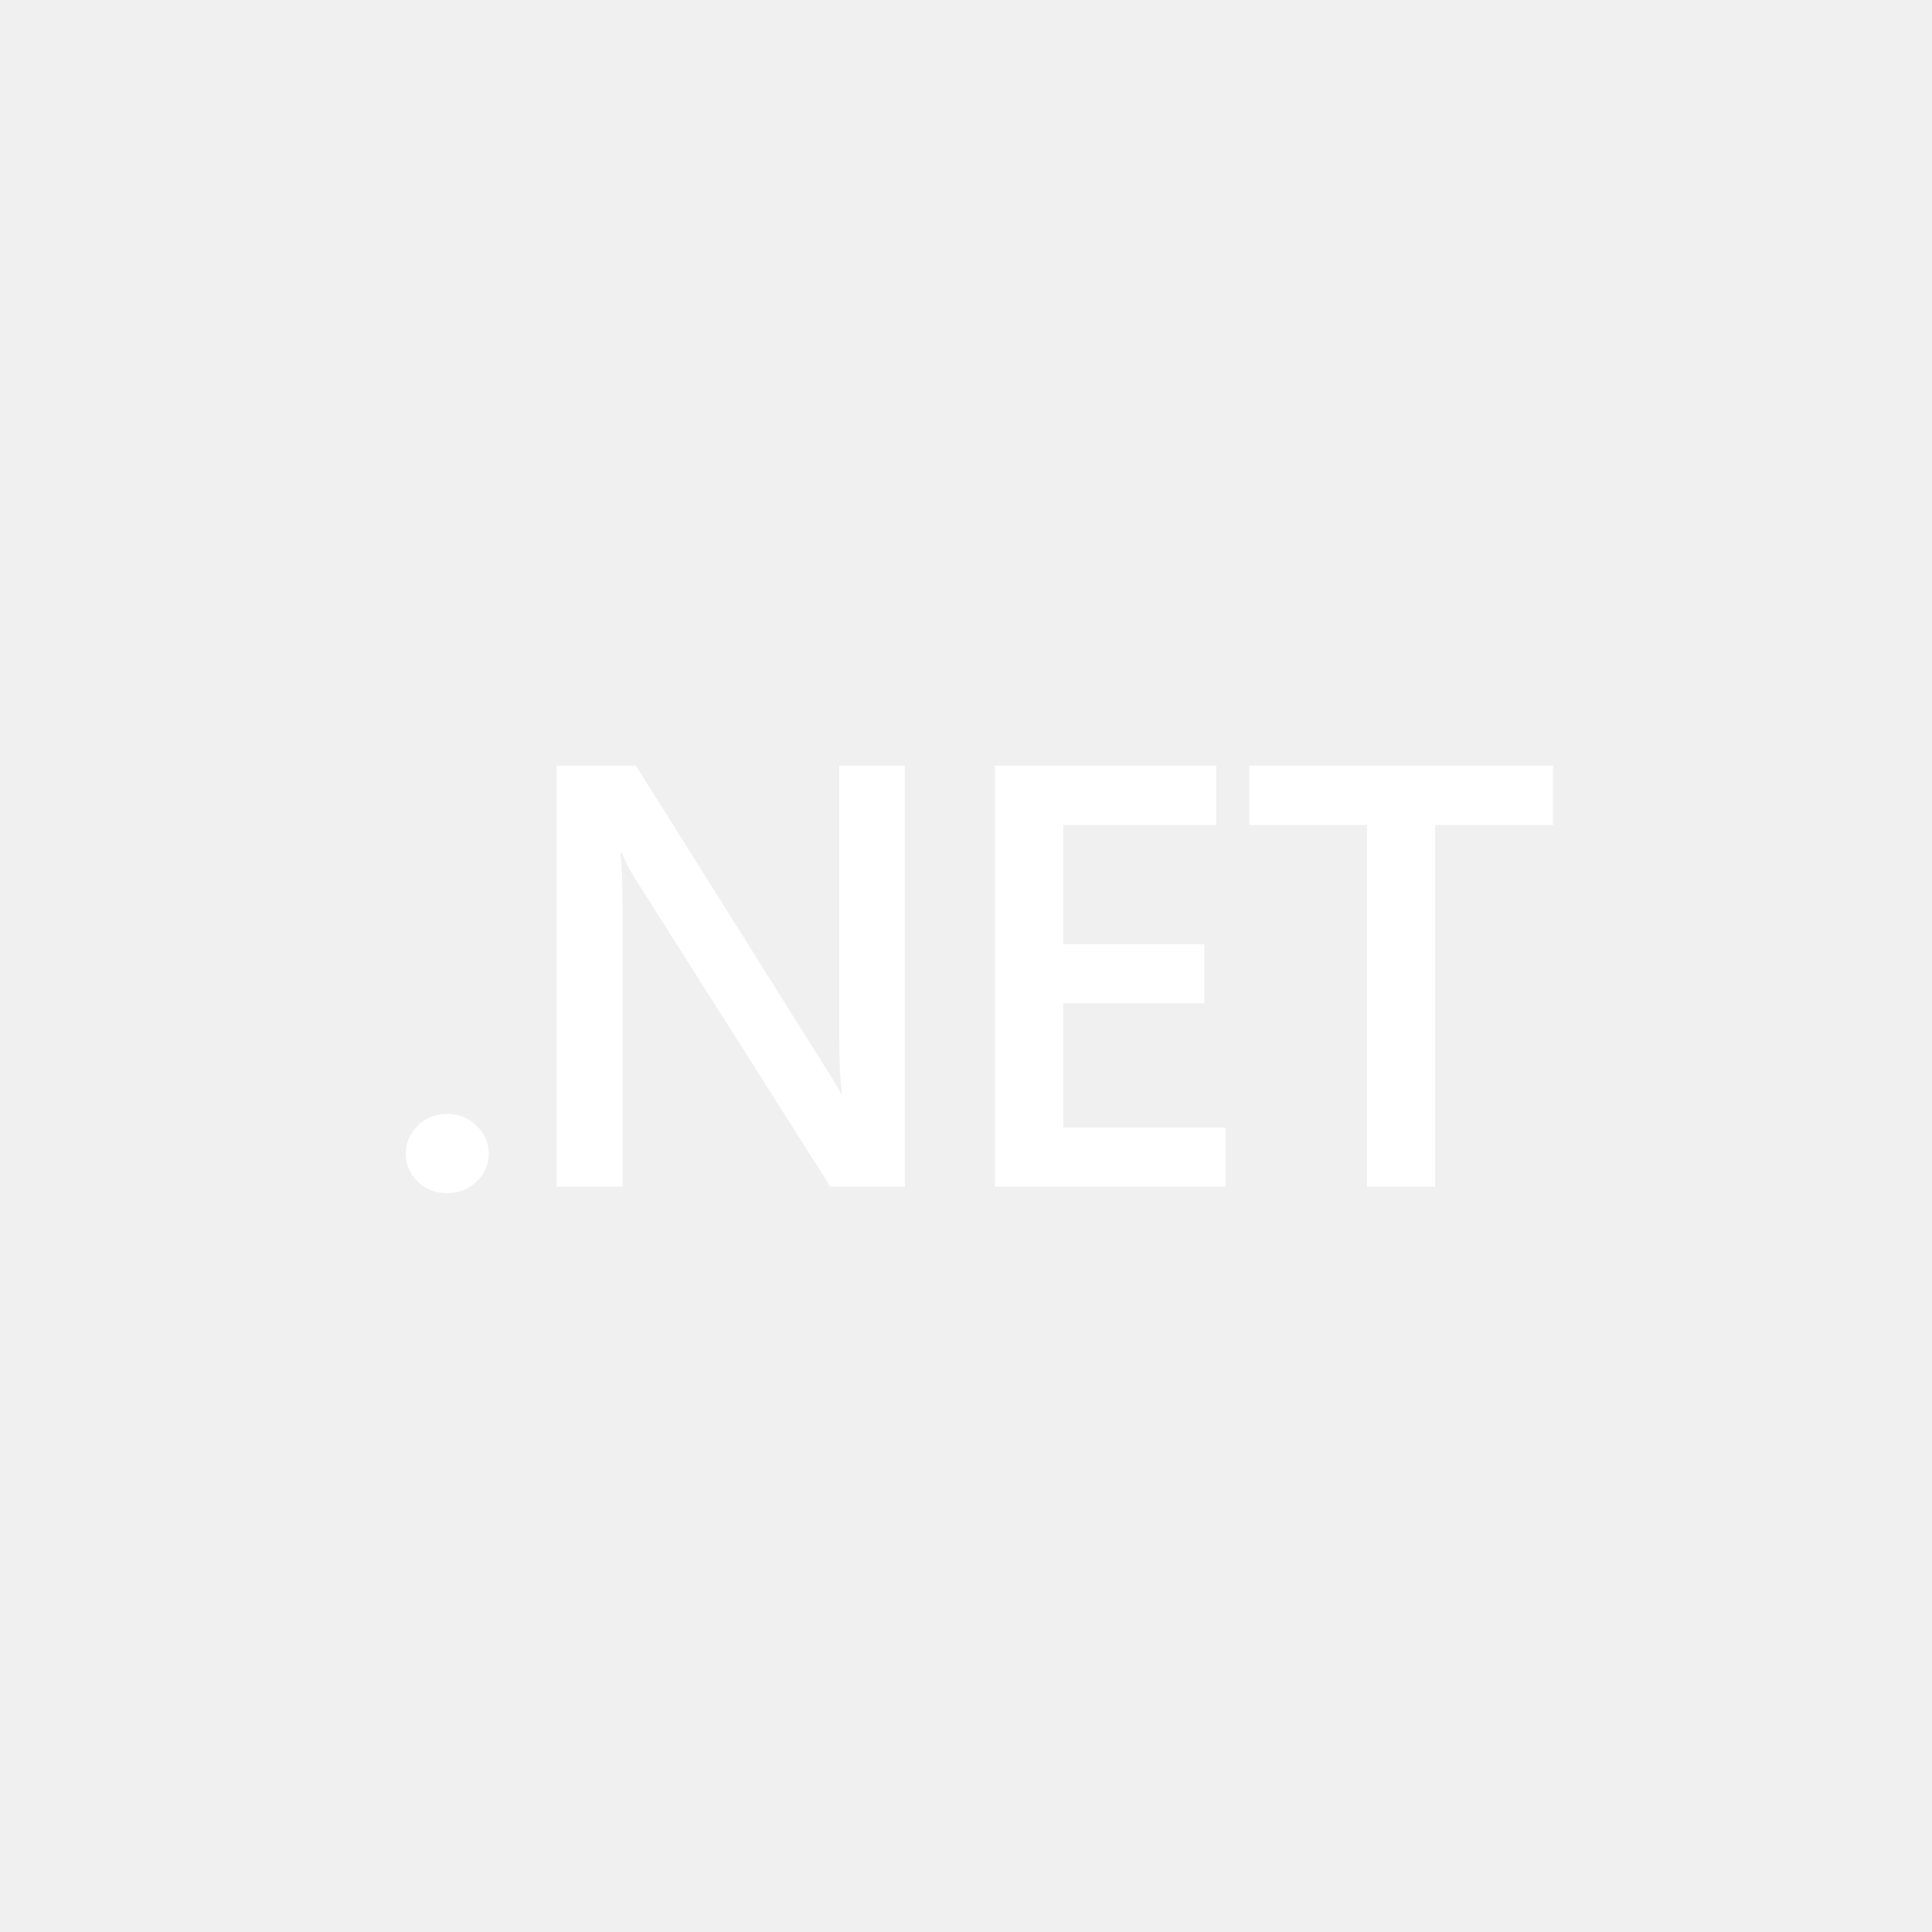
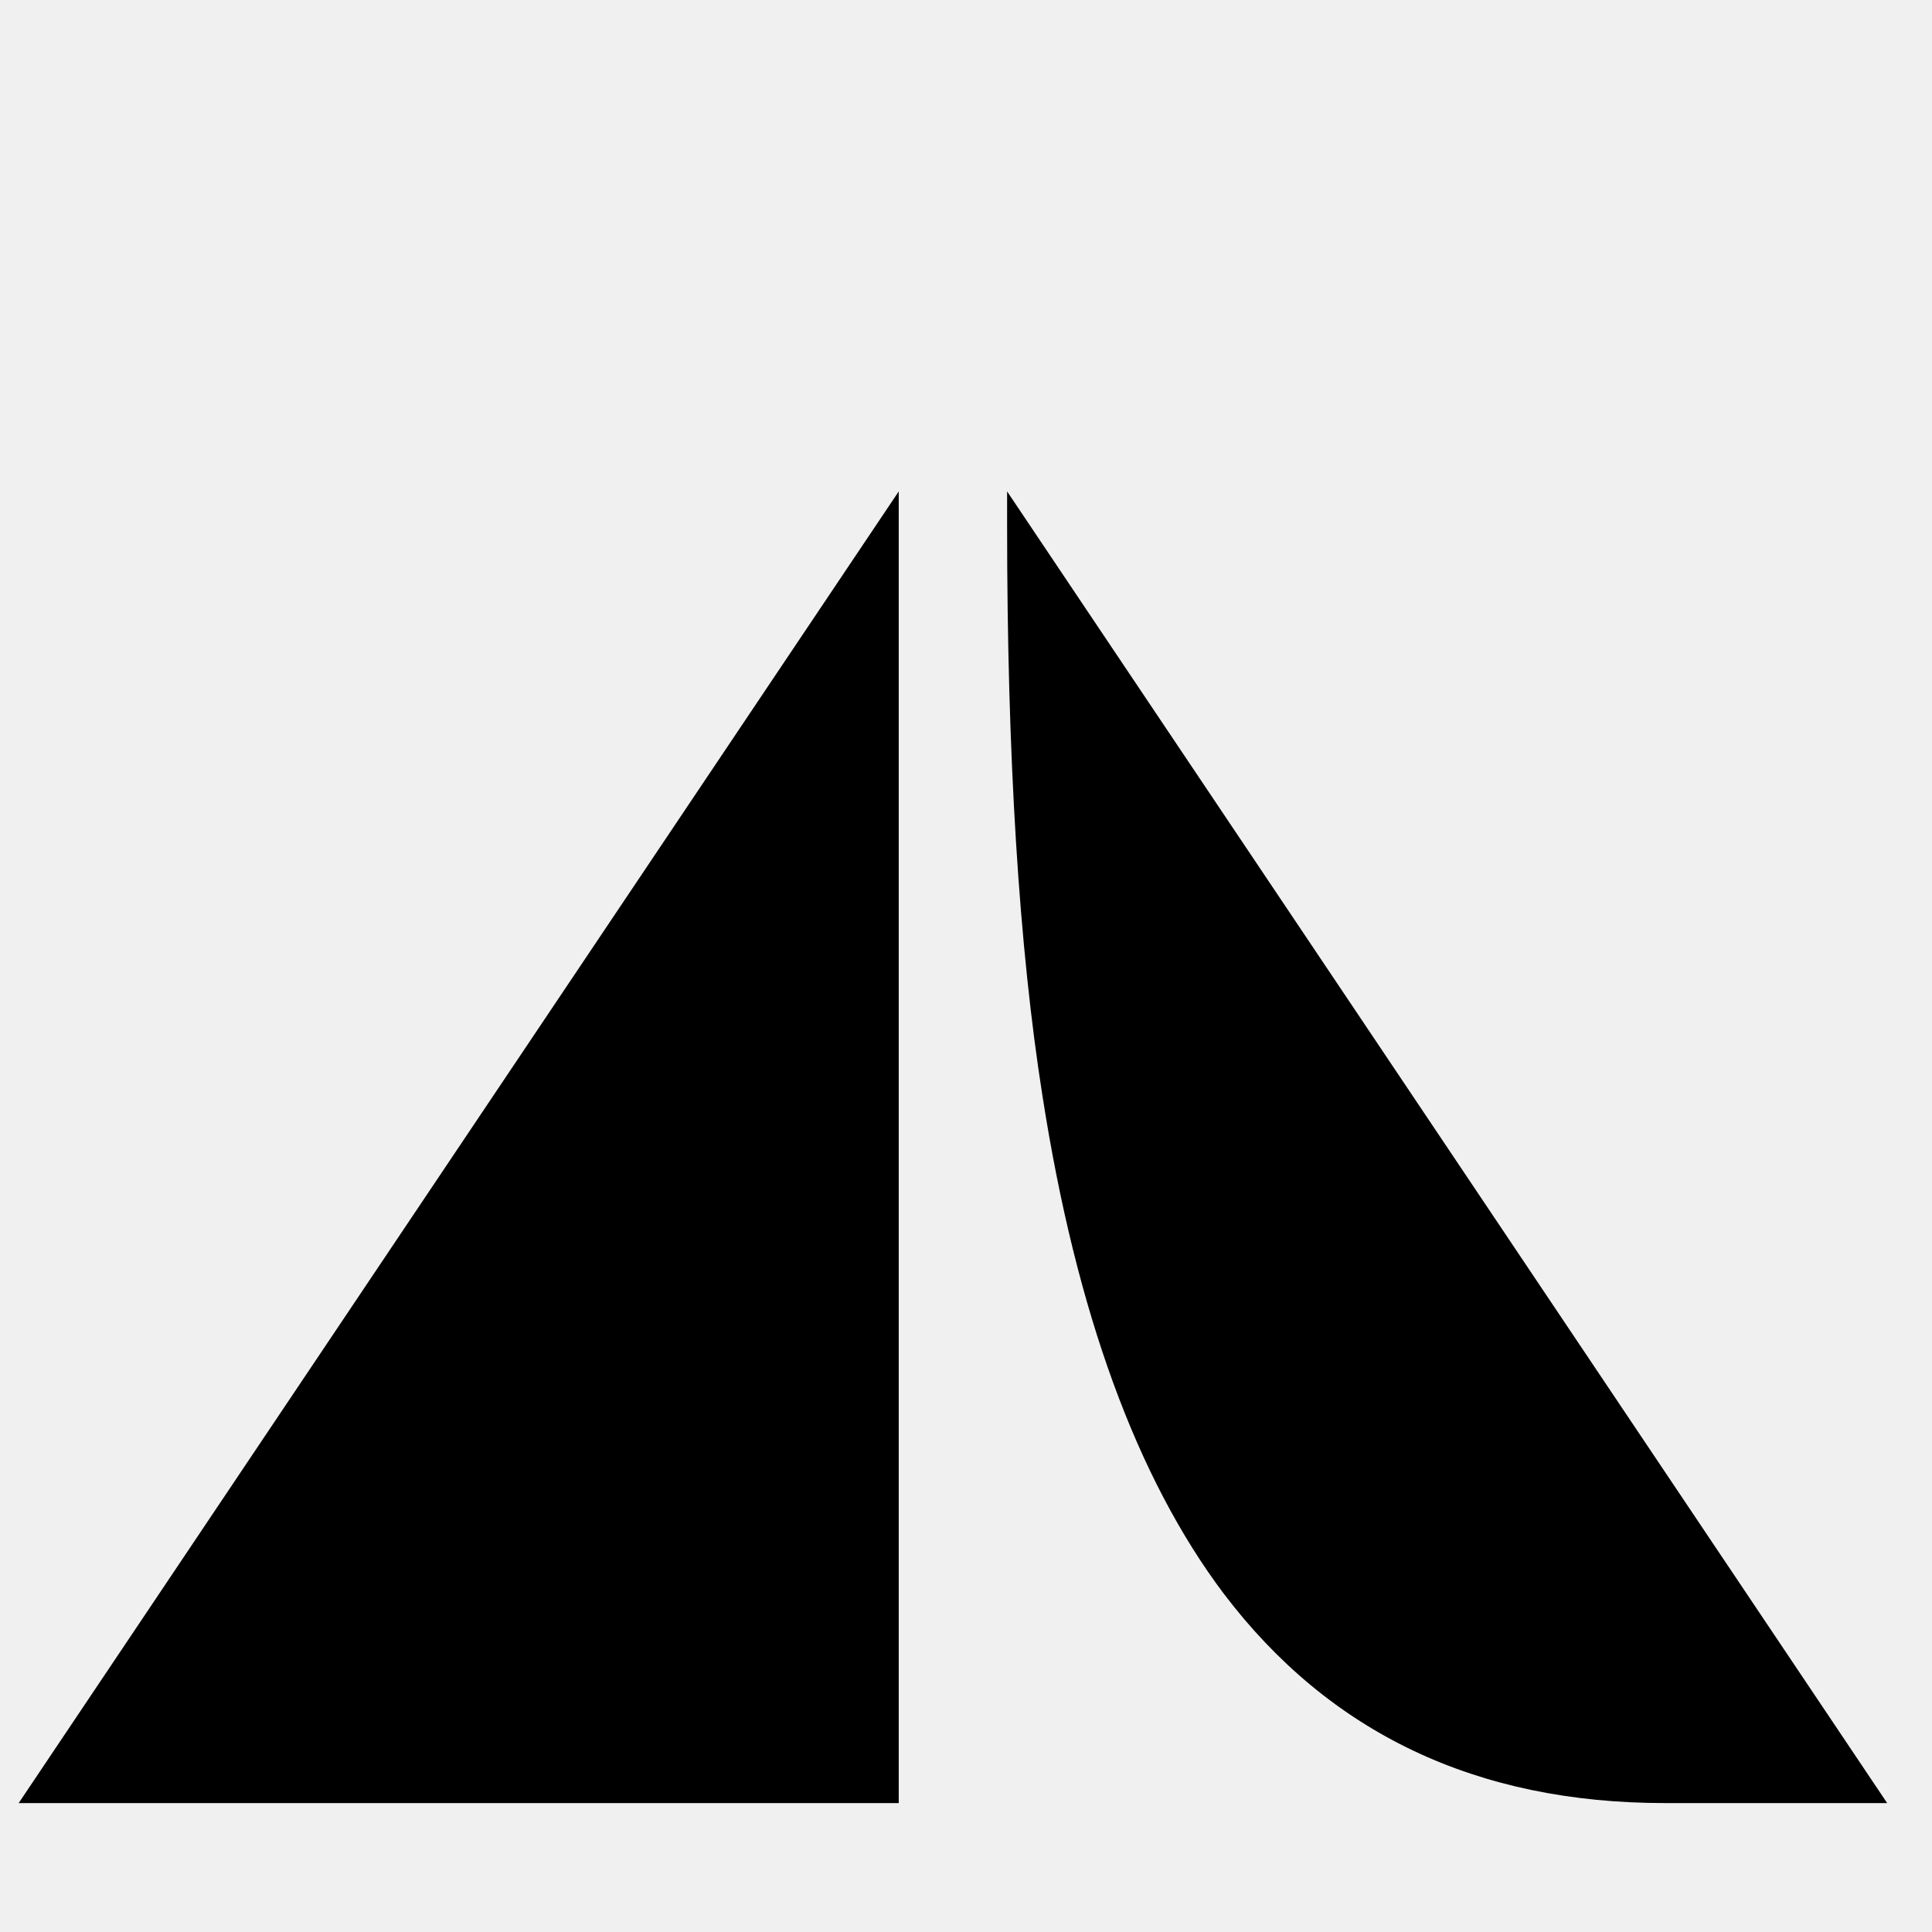
- <svg xmlns="http://www.w3.org/2000/svg" width="456" height="456" viewBox="0 0 456 456" version="1.1" xml:space="preserve" style="fill-rule:evenodd;clip-rule:evenodd;stroke-linejoin:round;stroke-miterlimit:2;">
-   <path d="m 105.5,281.609 c -2.703,0 -5.001,-0.9 -6.893,-2.702 -1.892,-1.848 -2.838,-4.042 -2.838,-6.582 0,-2.587 0.946,-4.804 2.838,-6.652 1.892,-1.848 4.19,-2.772 6.893,-2.772 2.748,0 5.068,0.924 6.96,2.772 1.937,1.848 2.906,4.064 2.906,6.652 0,2.54 -0.968,4.734 -2.906,6.582 -1.892,1.802 -4.212,2.702 -6.96,2.702 z" style="fill:#ffffff;fill-rule:nonzero;stroke-width:0.838" />
-   <path d="M 213.561,280.084 H 195.99 L 149.7,207.054 c -1.171,-1.848 -2.14,-3.765 -2.906,-5.751 h -0.406 c 0.361,2.125 0.541,6.675 0.541,13.65 v 65.132 h -15.543 v -99.36 h 18.719 l 44.737,71.298 c 1.892,2.957 3.109,4.989 3.649,6.098 h 0.27 c -0.45,-2.632 -0.676,-7.09 -0.676,-13.373 v -64.023 h 15.476 z" style="fill:#ffffff;fill-rule:nonzero;stroke-width:0.838" />
-   <path d="m 289.251,280.084 h -54.401 v -99.36 h 52.238 v 13.997 h -36.154 v 28.131 h 33.316 v 13.927 h -33.316 v 29.378 h 38.316 z" style="fill:#ffffff;fill-rule:nonzero;stroke-width:0.838" />
-   <path d="M 366.565,194.721 H 338.722 v 85.363 h -16.084 v -85.363 h -27.775 v -13.997 h 71.701 z" style="fill:#ffffff;fill-rule:nonzero;stroke-width:0.838" />
+ <svg xmlns="http://www.w3.org/2000/svg" width="800px" height="800px" viewBox="-10 -5 1034 1034" version="1.1">
+   <path fill="#000000" d="M471 258l-471 702h471v-702zM529 258v18q0 186 19 306q27 173 97 266q85 112 236 112h119z" />
</svg>
